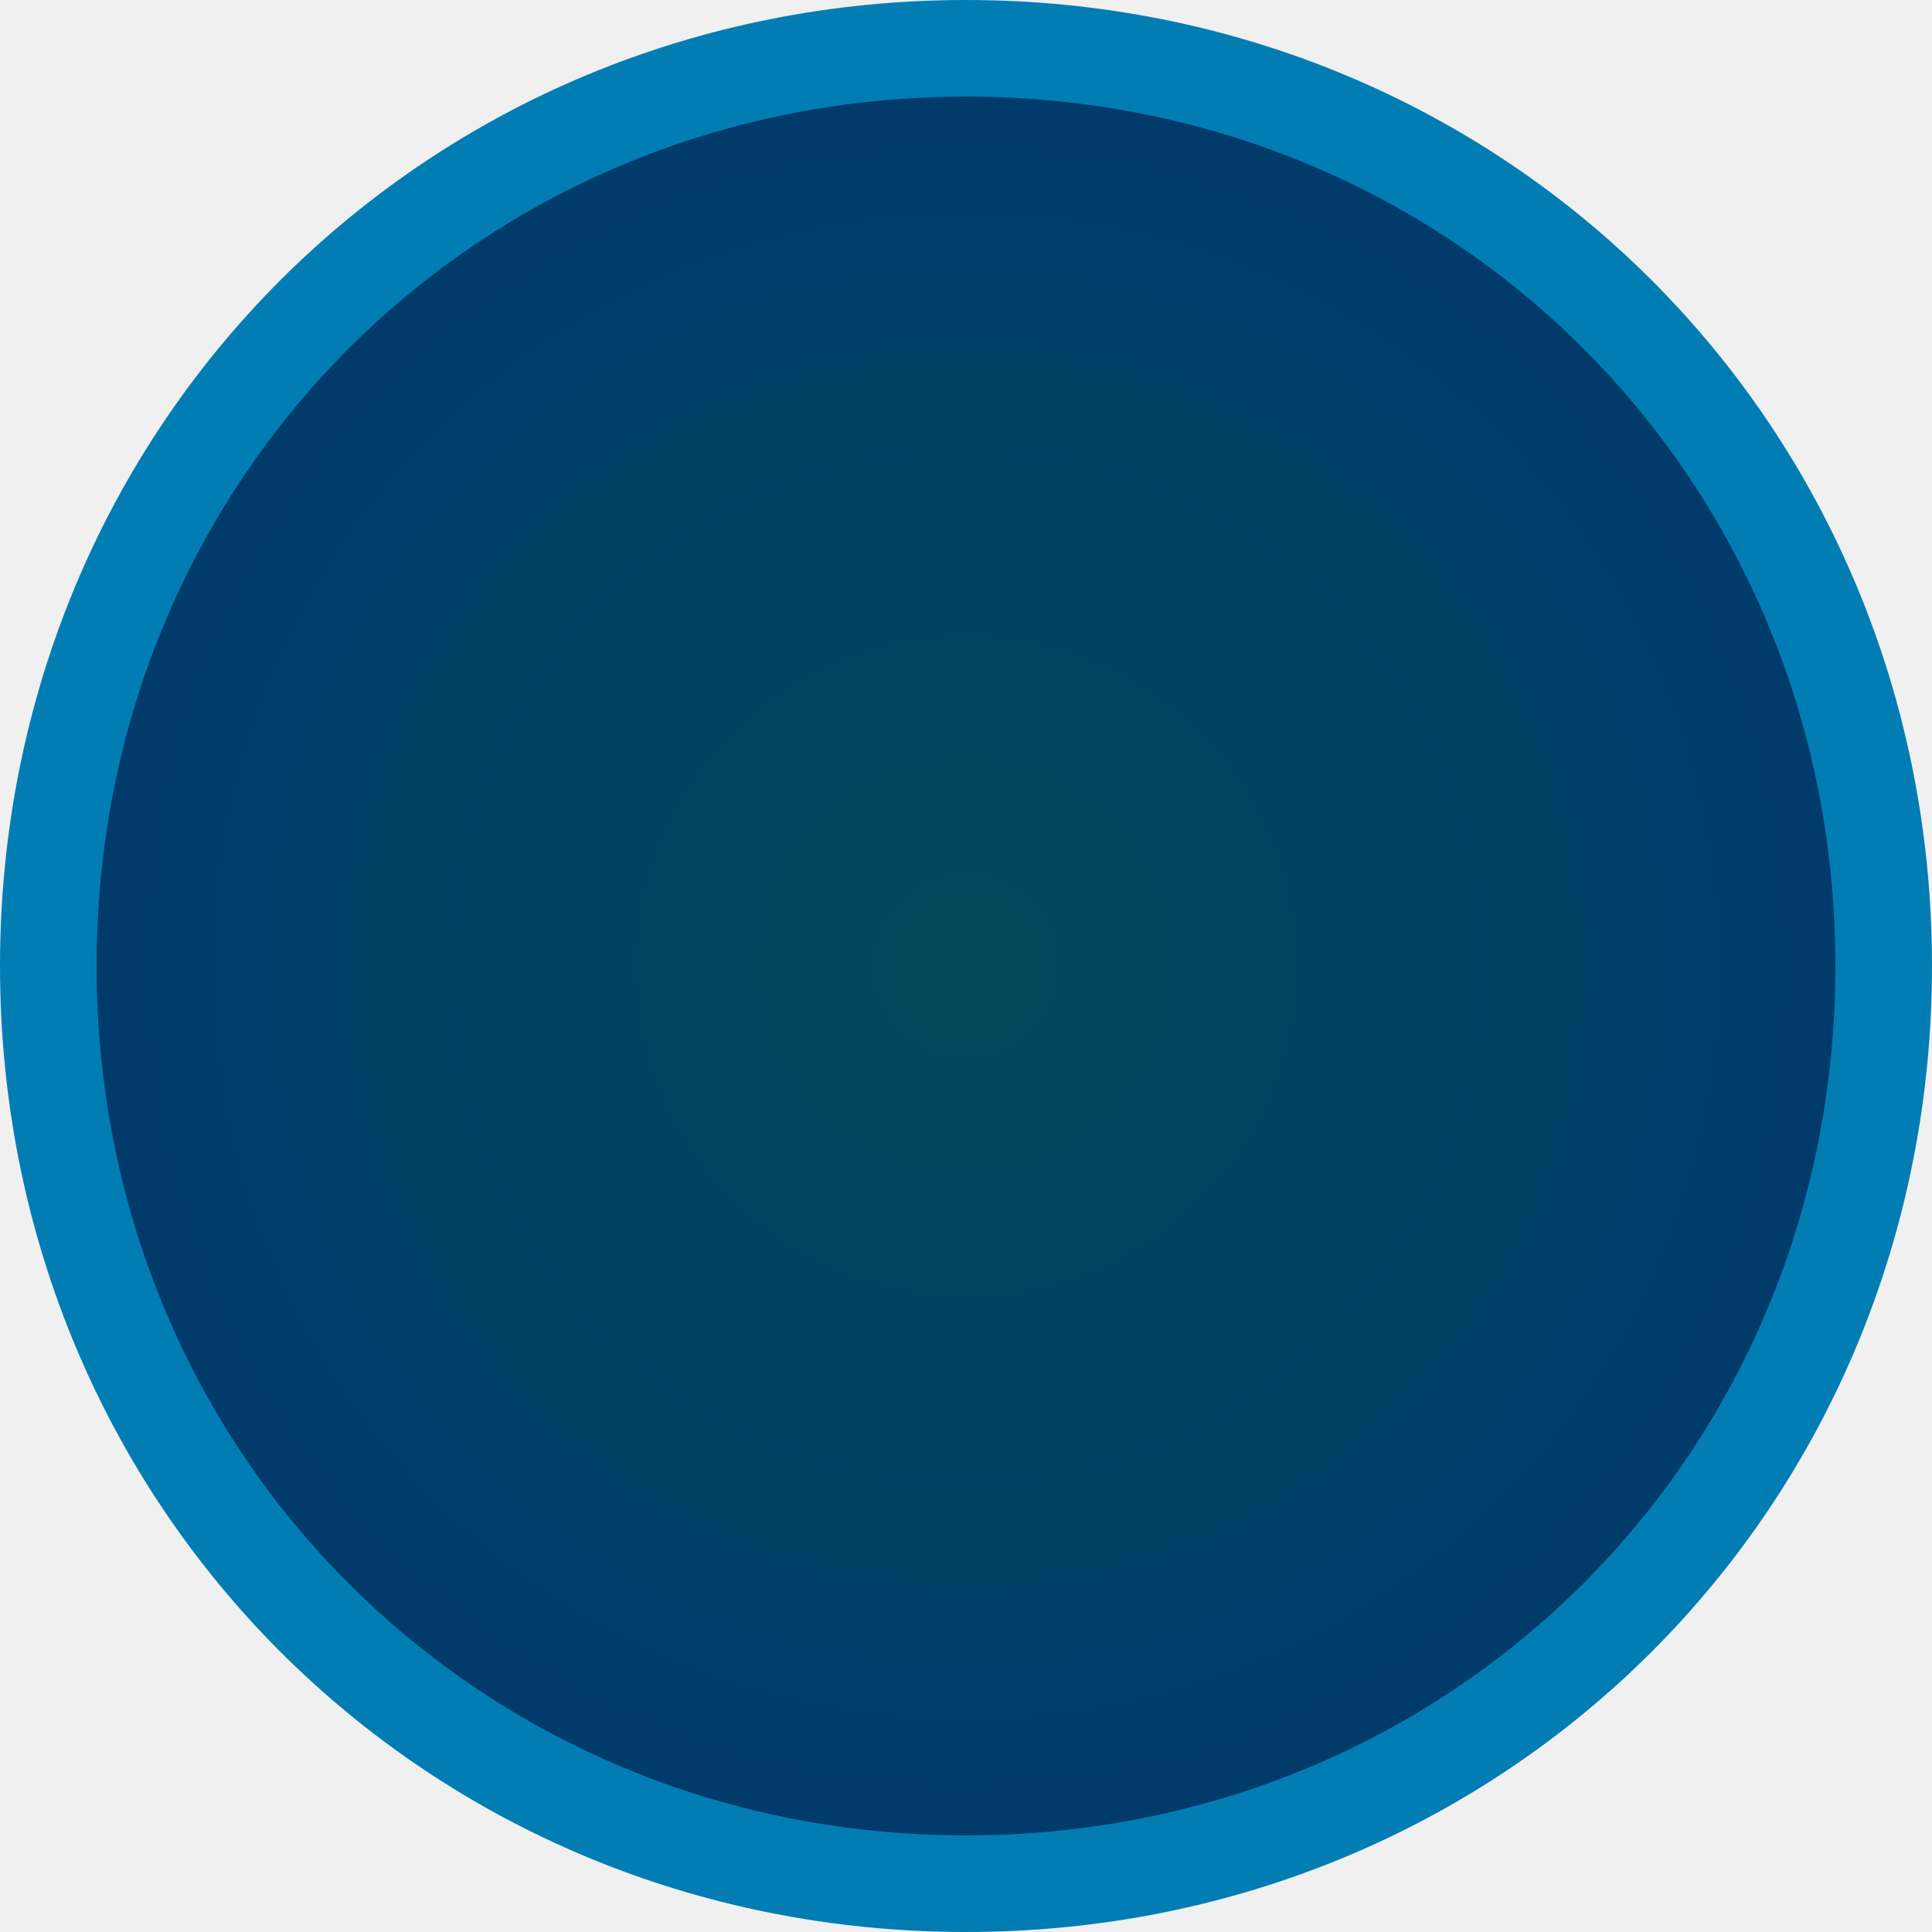
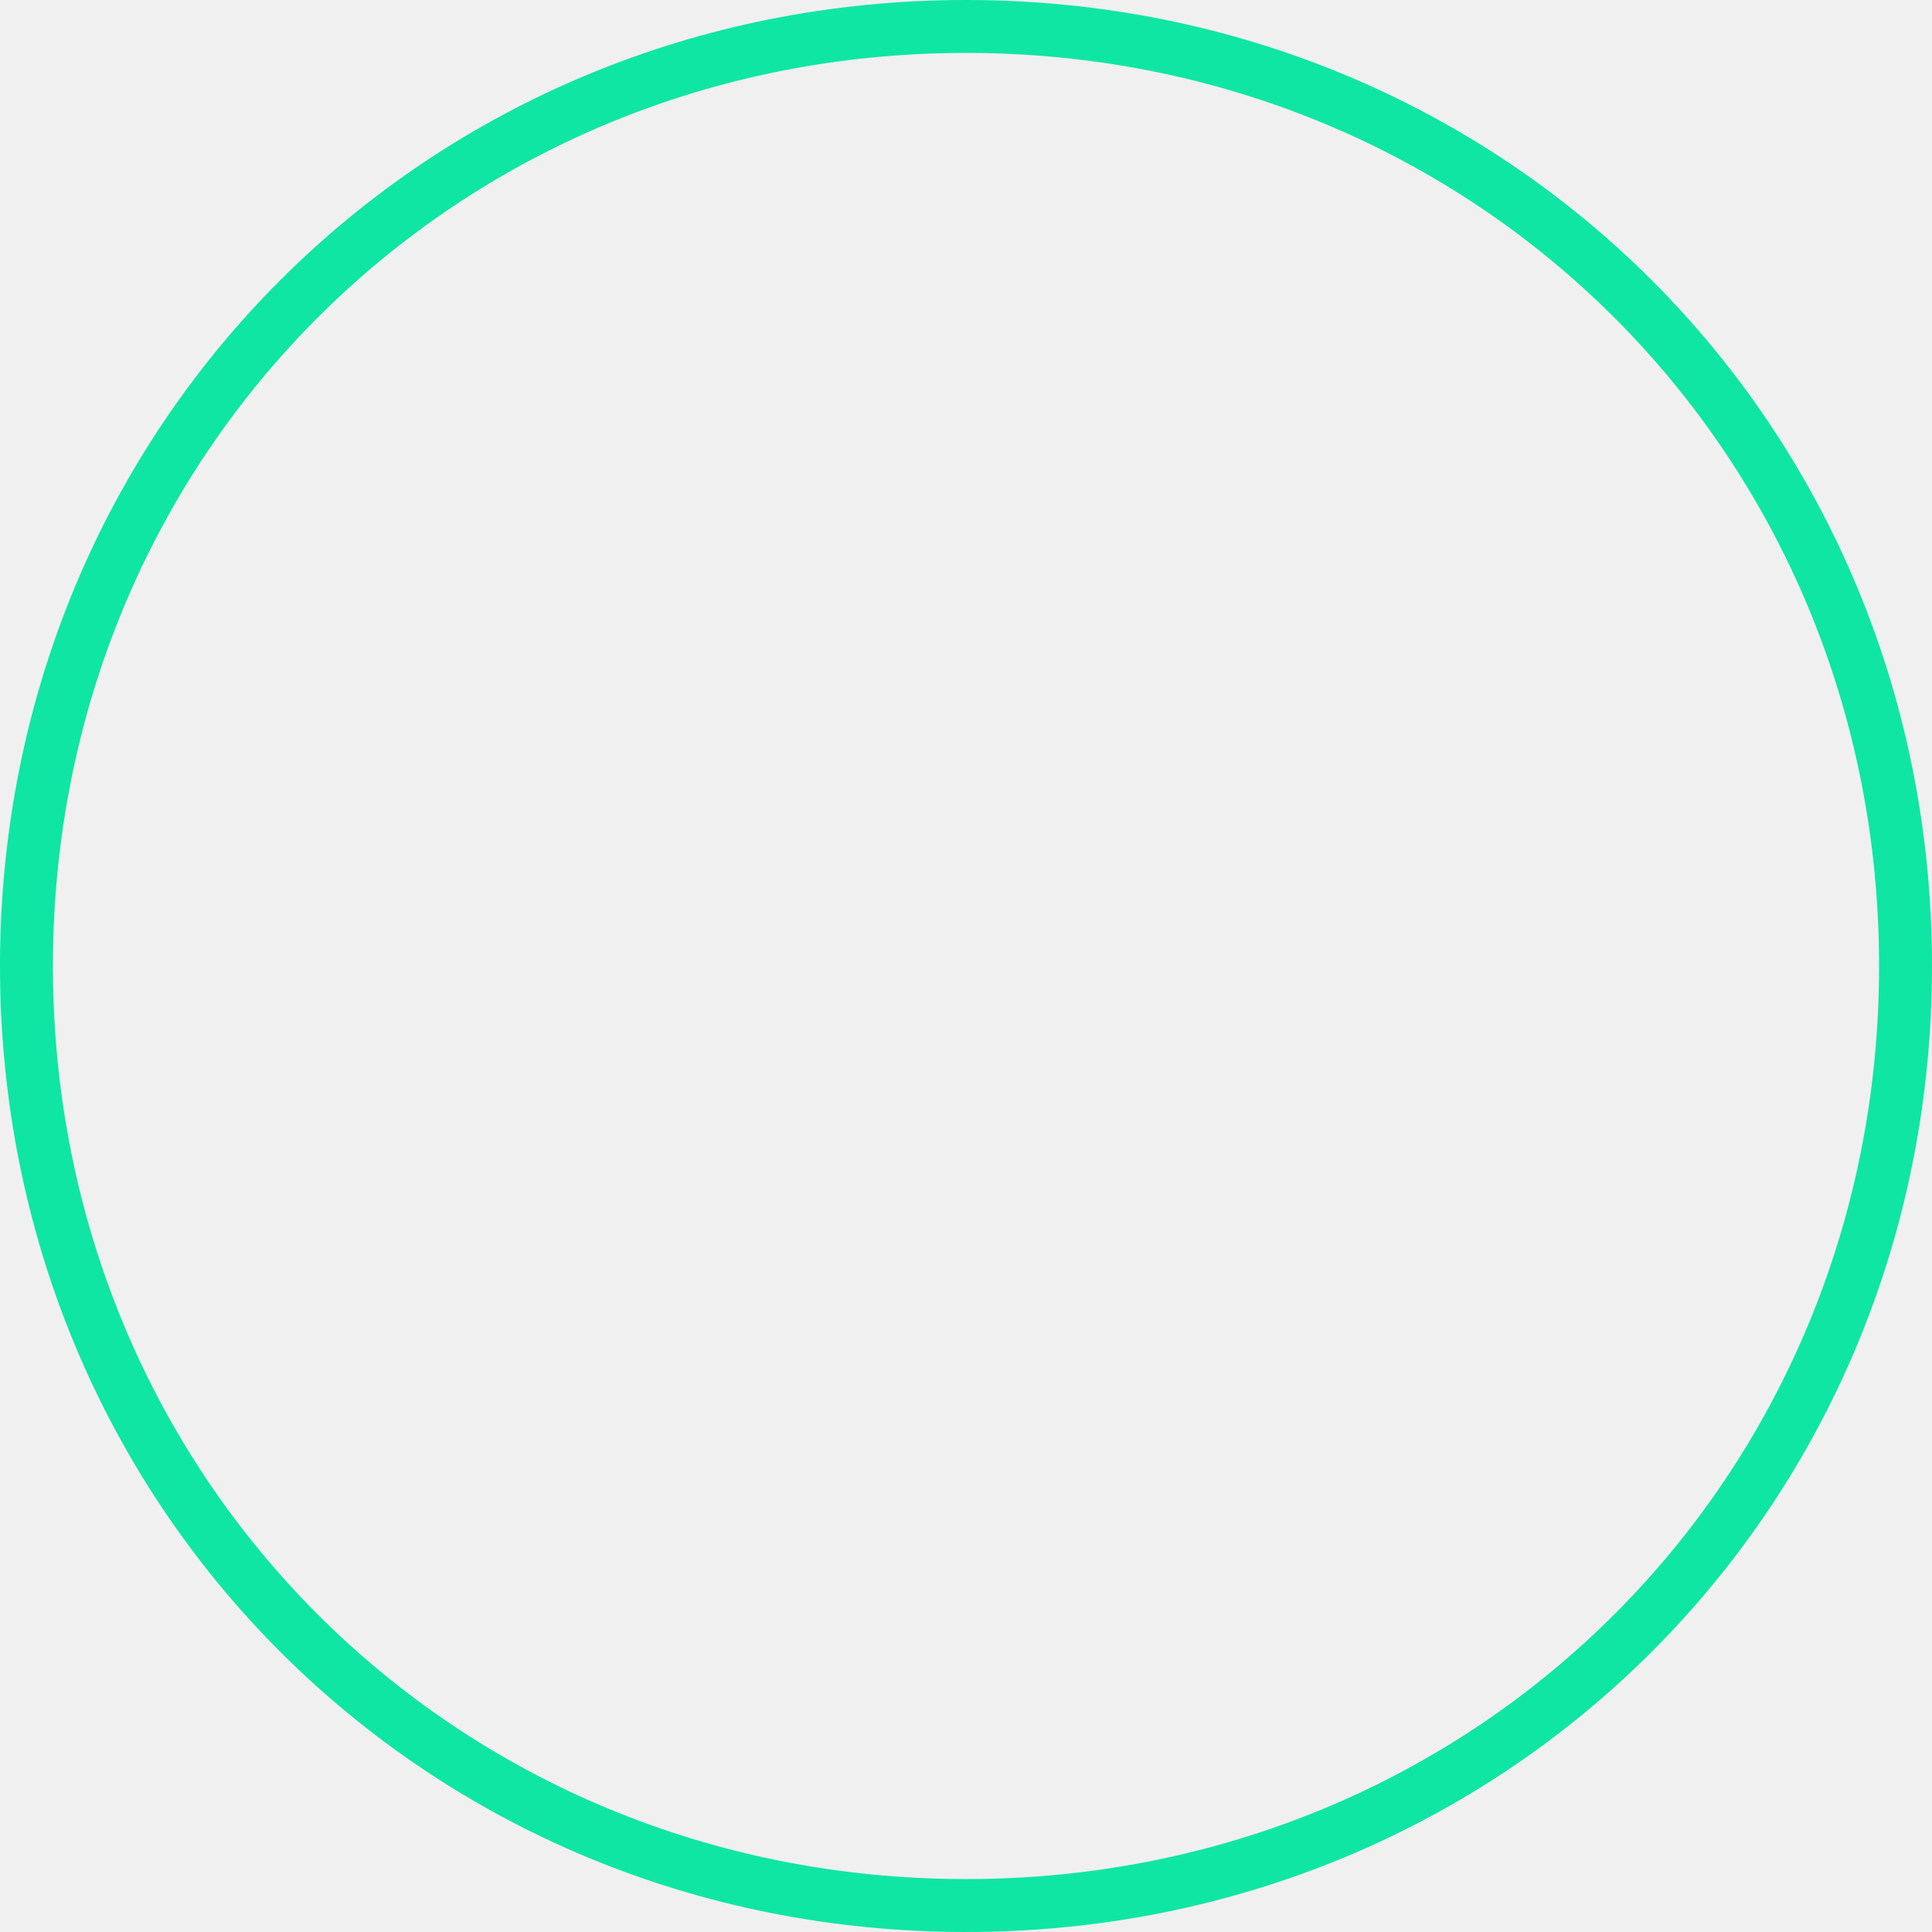
- <svg xmlns="http://www.w3.org/2000/svg" version="1.1" width="60px" height="60px">
-   <defs>
-     <radialGradient cx="1839" cy="71" r="30" gradientTransform="matrix(-1 0 0 -1 3678 142 )" gradientUnits="userSpaceOnUse" id="RadialGradient3438">
-       <stop id="Stop3439" stop-color="#004959" offset="0" />
-       <stop id="Stop3440" stop-color="#00396e" offset="1" />
-     </radialGradient>
-   </defs>
-   <g transform="matrix(1 0 0 1 -1809 -41 )">
-     <path d="M 1839 43  C 1854.68 43  1867 55.32  1867 71  C 1867 86.68  1854.68 99  1839 99  C 1823.32 99  1811 86.68  1811 71  C 1811 55.32  1823.32 43  1839 43  Z " fill-rule="nonzero" fill="url(#RadialGradient3438)" stroke="none" />
-     <path d="M 1839 42.5  C 1854.96 42.5  1867.5 55.04  1867.5 71  C 1867.5 86.96  1854.96 99.5  1839 99.5  C 1823.04 99.5  1810.5 86.96  1810.5 71  C 1810.5 55.04  1823.04 42.5  1839 42.5  Z " stroke-width="3" stroke="#027db4" fill="none" />
+ <svg xmlns="http://www.w3.org/2000/svg" version="1.1" width="73px" height="73px">
+   <g transform="matrix(1 0 0 1 -459 -97 )">
+     <path d="M 495.5 98  C 515.38 98  531 113.62  531 133.5  C 531 153.38  515.38 169  495.5 169  C 475.62 169  460 153.38  460 133.5  C 460 113.62  475.62 98  495.5 98  Z " fill-rule="nonzero" fill="#ffffff" stroke="none" fill-opacity="0" />
+     <path d="M 495.5 98  C 515.38 98  531 113.62  531 133.5  C 531 153.38  515.38 169  495.5 169  C 475.62 169  460 153.38  460 133.5  C 460 113.62  475.62 98  495.5 98  Z " stroke-width="2" stroke="#0fe6a4" fill="none" />
  </g>
</svg>
